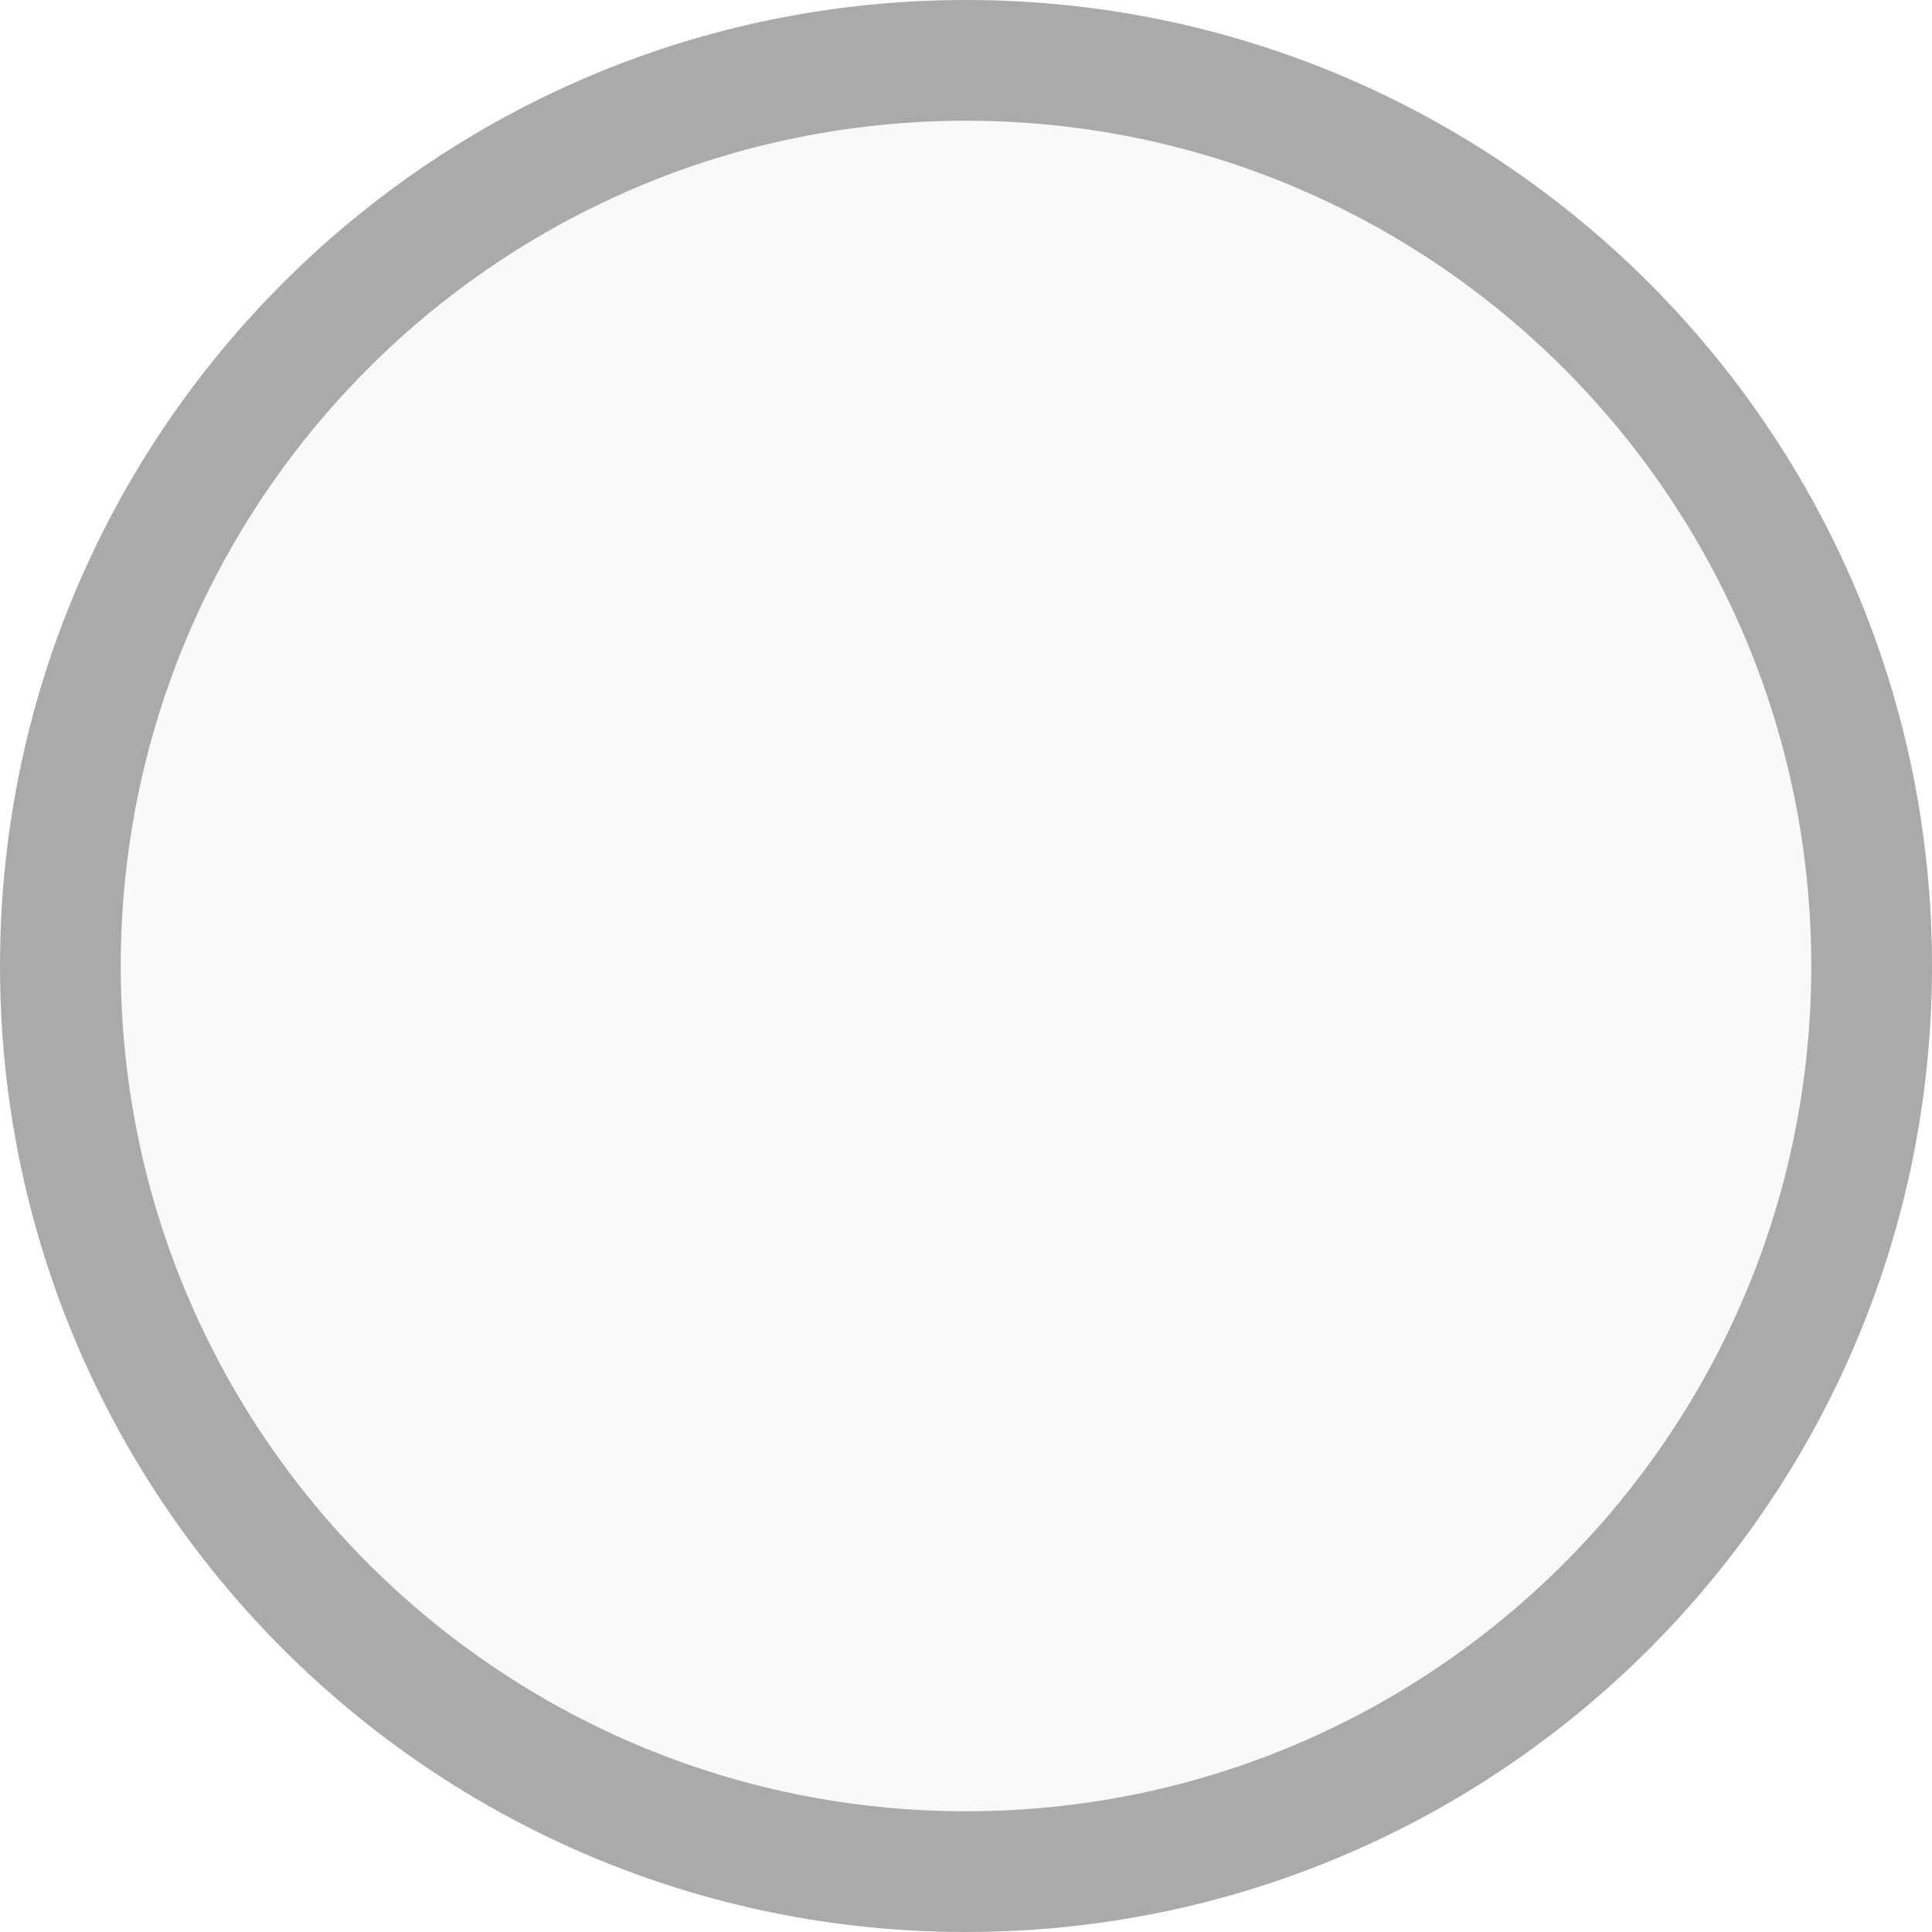
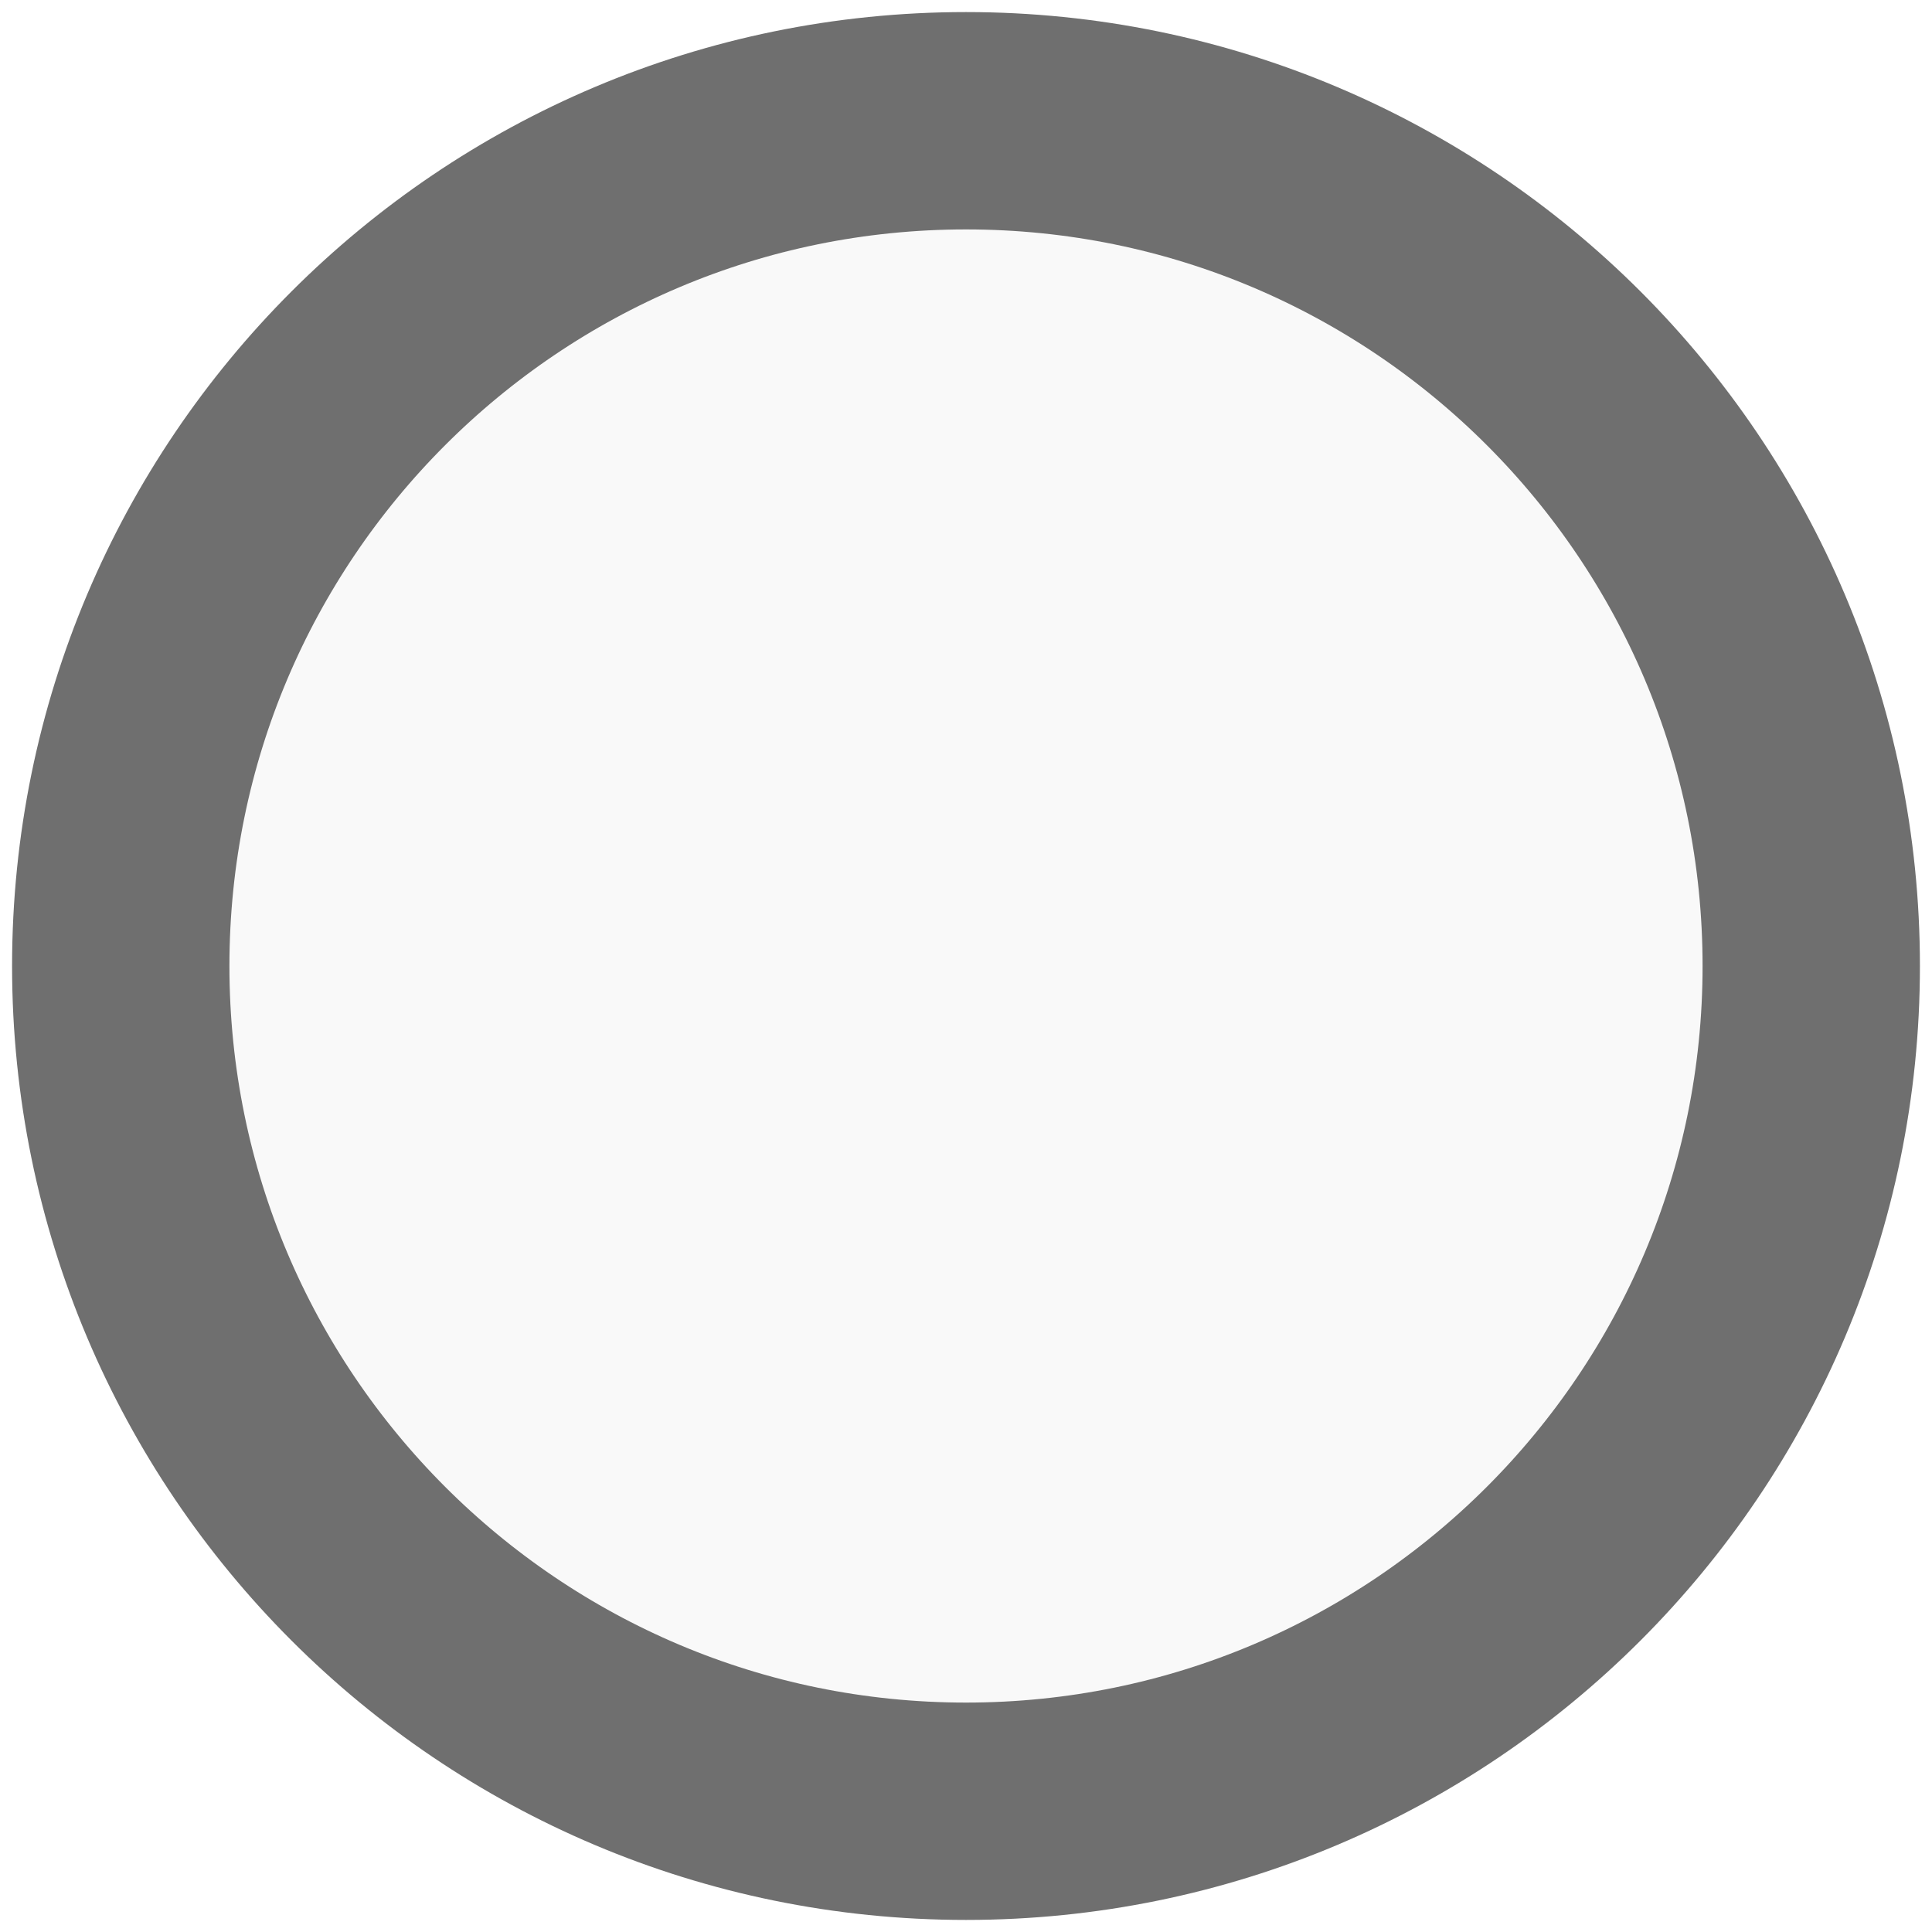
- <svg xmlns="http://www.w3.org/2000/svg" viewBox="0 0 16 16">
-   <g transform="translate(0 -1036.362)">
-     <path style="fill:#f9f9f9" d="m 15,8 c 0,3.866 -3.134,7 -7,7 C 4.134,15 1,11.866 1,8 1,4.134 4.134,1 8,1 c 3.866,0 7,3.134 7,7 z" transform="translate(0 1036.362)" />
-     <path style="fill:#aaa" d="M 8 0 C 3.582 8.8817842e-16 -3.006854e-17 3.582 0 8 C 0 12.418 3.582 16 8 16 C 12.418 16 16 12.418 16 8 C 16 3.582 12.418 -1.8064254e-15 8 0 z M 8 1 C 11.866 1 15 4.134 15 8 C 15 11.866 11.866 15 8 15 C 4.134 15 1 11.866 1 8 C 1 4.134 4.134 1 8 1 z " transform="translate(0 1036.362)" />
+ <svg xmlns="http://www.w3.org/2000/svg" version="1.1" width="100%" height="100%" viewBox="0 0 16 16" id="svg2">
+   <defs id="defs14" />
+   <g transform="translate(0,-1036.362)" id="g4">
+     <path d="m 15,8 c 0,3.866 -3.134,7 -7,7 C 4.134,15 1,11.866 1,8 1,4.134 4.134,1 8,1 c 3.866,0 7,3.134 7,7 z" transform="translate(0,1036.362)" id="path6" style="fill:#f9f9f9;stroke:#6f6f6f;stroke-width:1.8;stroke-miterlimit:4;stroke-opacity:1;stroke-dasharray:none" />
+     <path d="M 11,8 C 11,9.657 9.657,11 8,11 6.343,11 5,9.657 5,8 5,6.343 6.343,5 8,5 c 1.657,0 3,1.343 3,3 z" transform="translate(0,1036.362)" id="path10" style="fill:none;stroke:none" />
  </g>
</svg>
